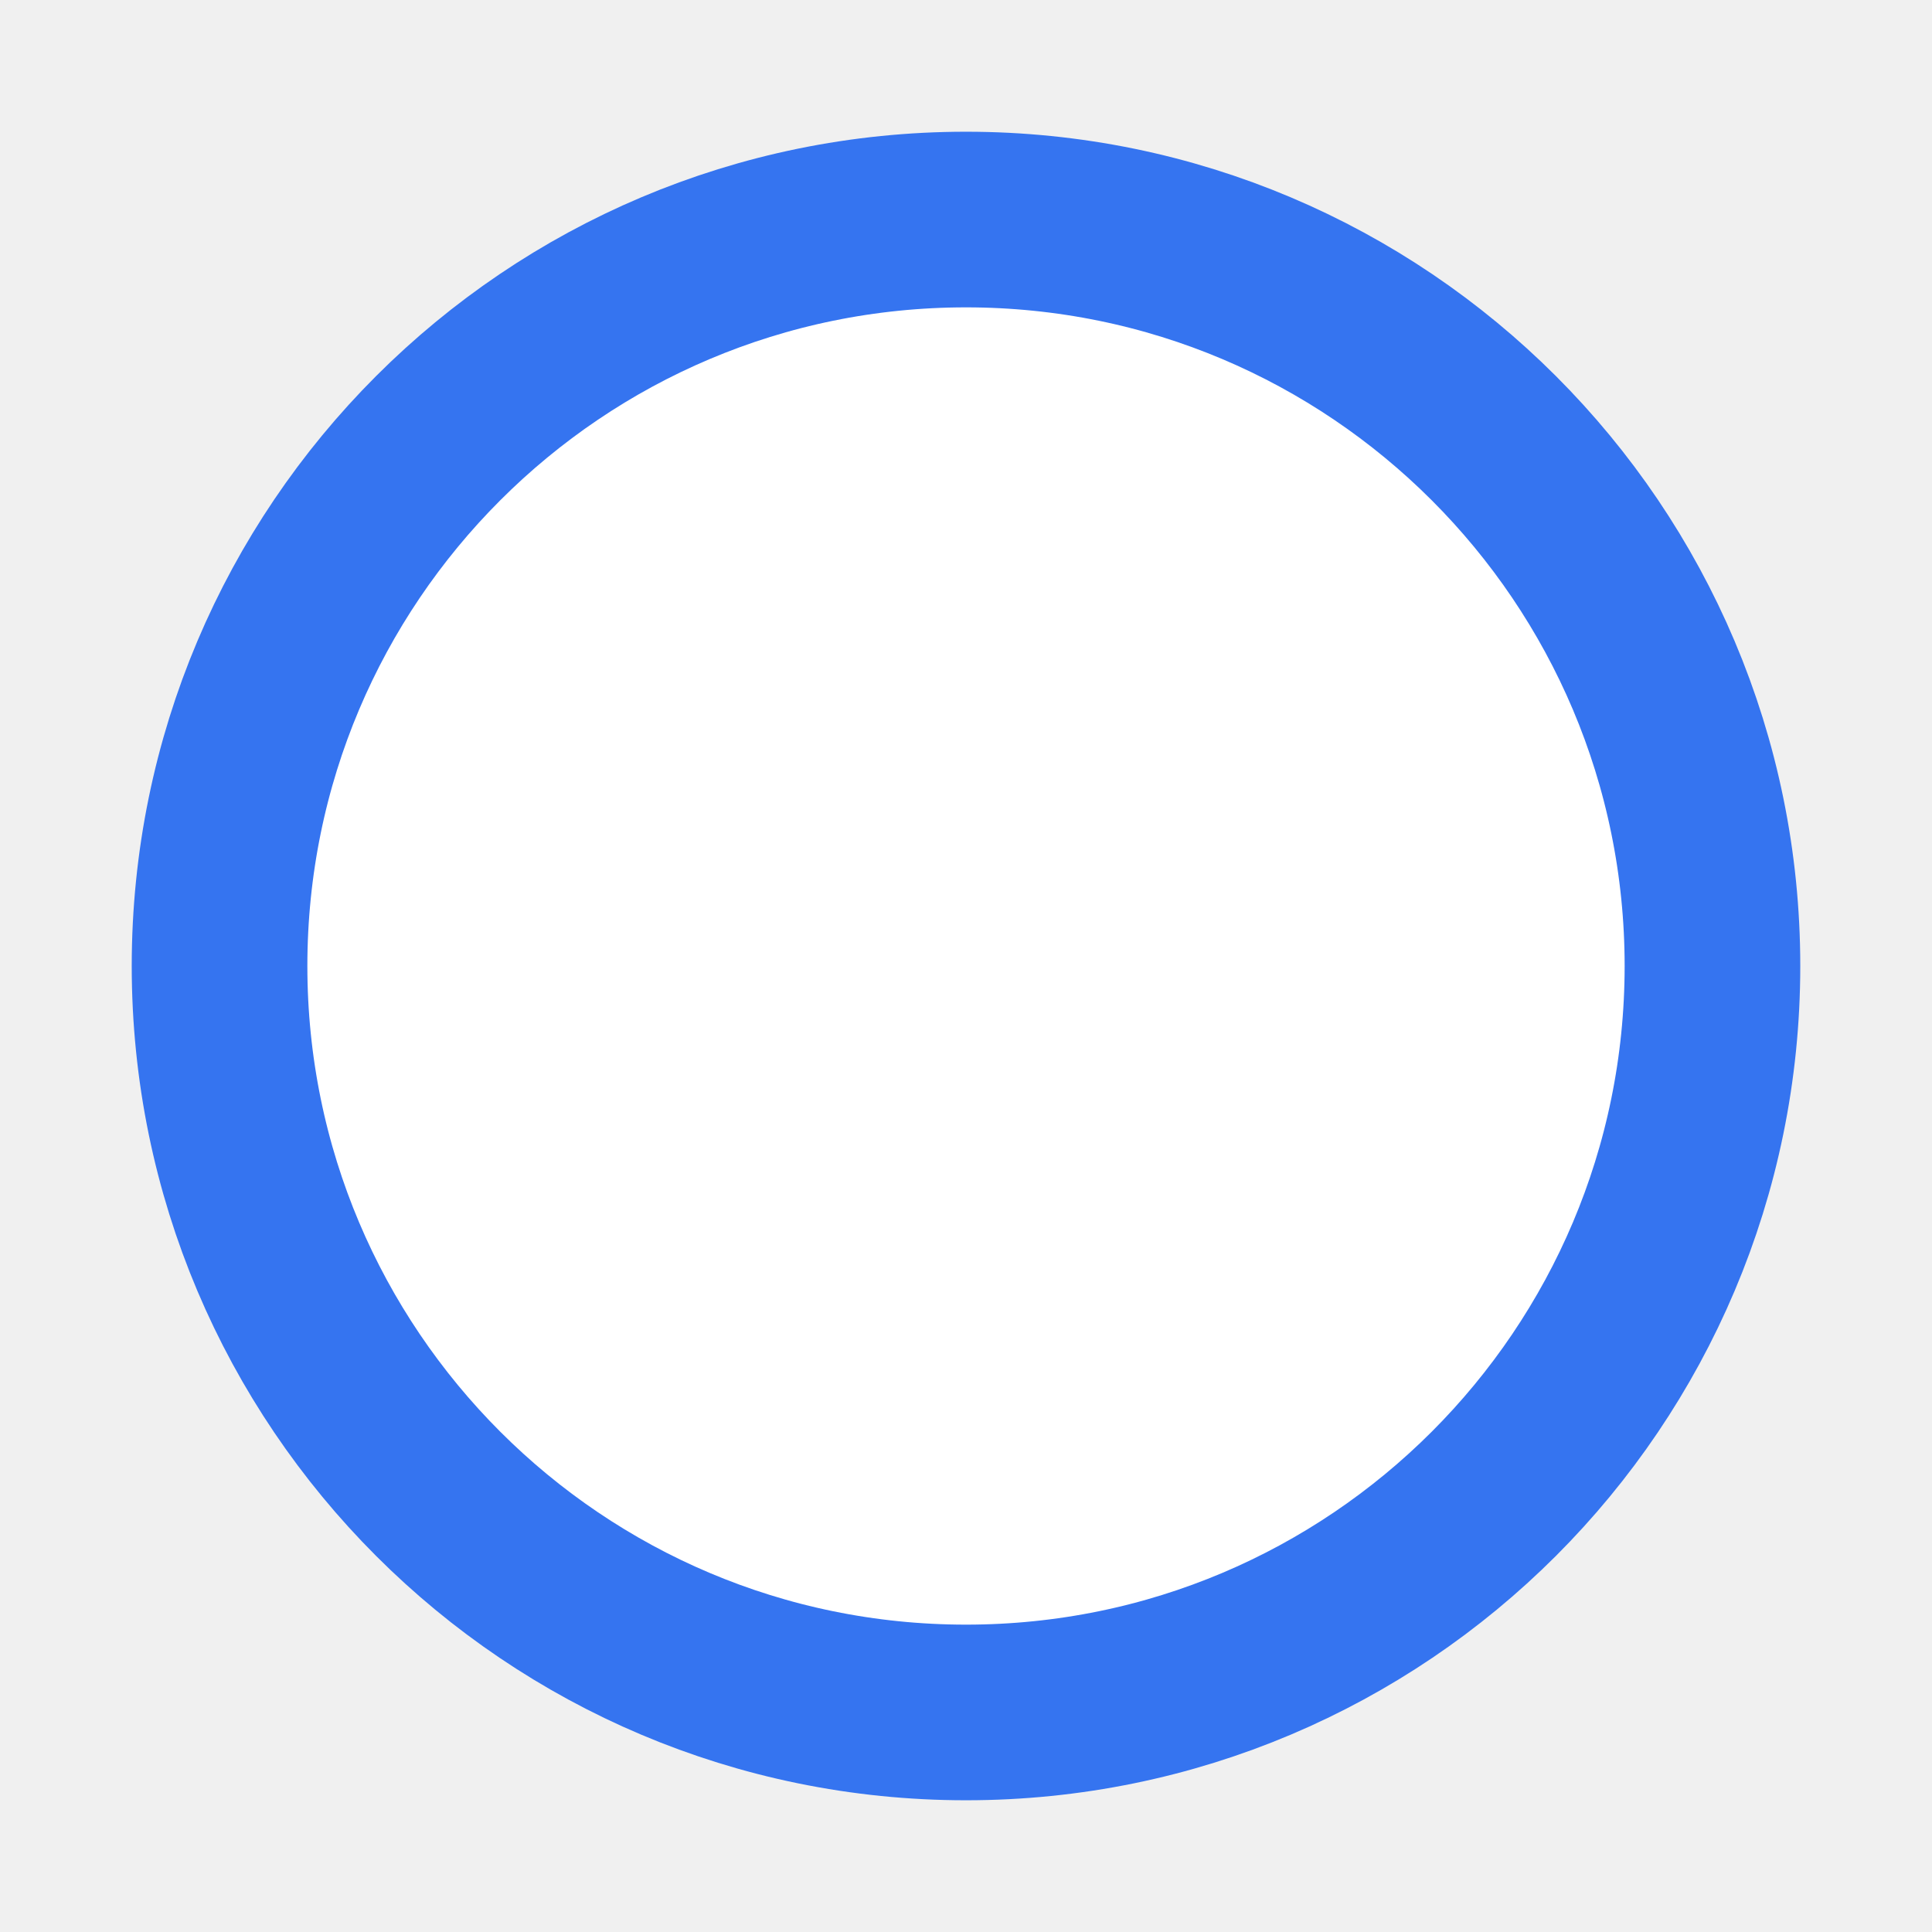
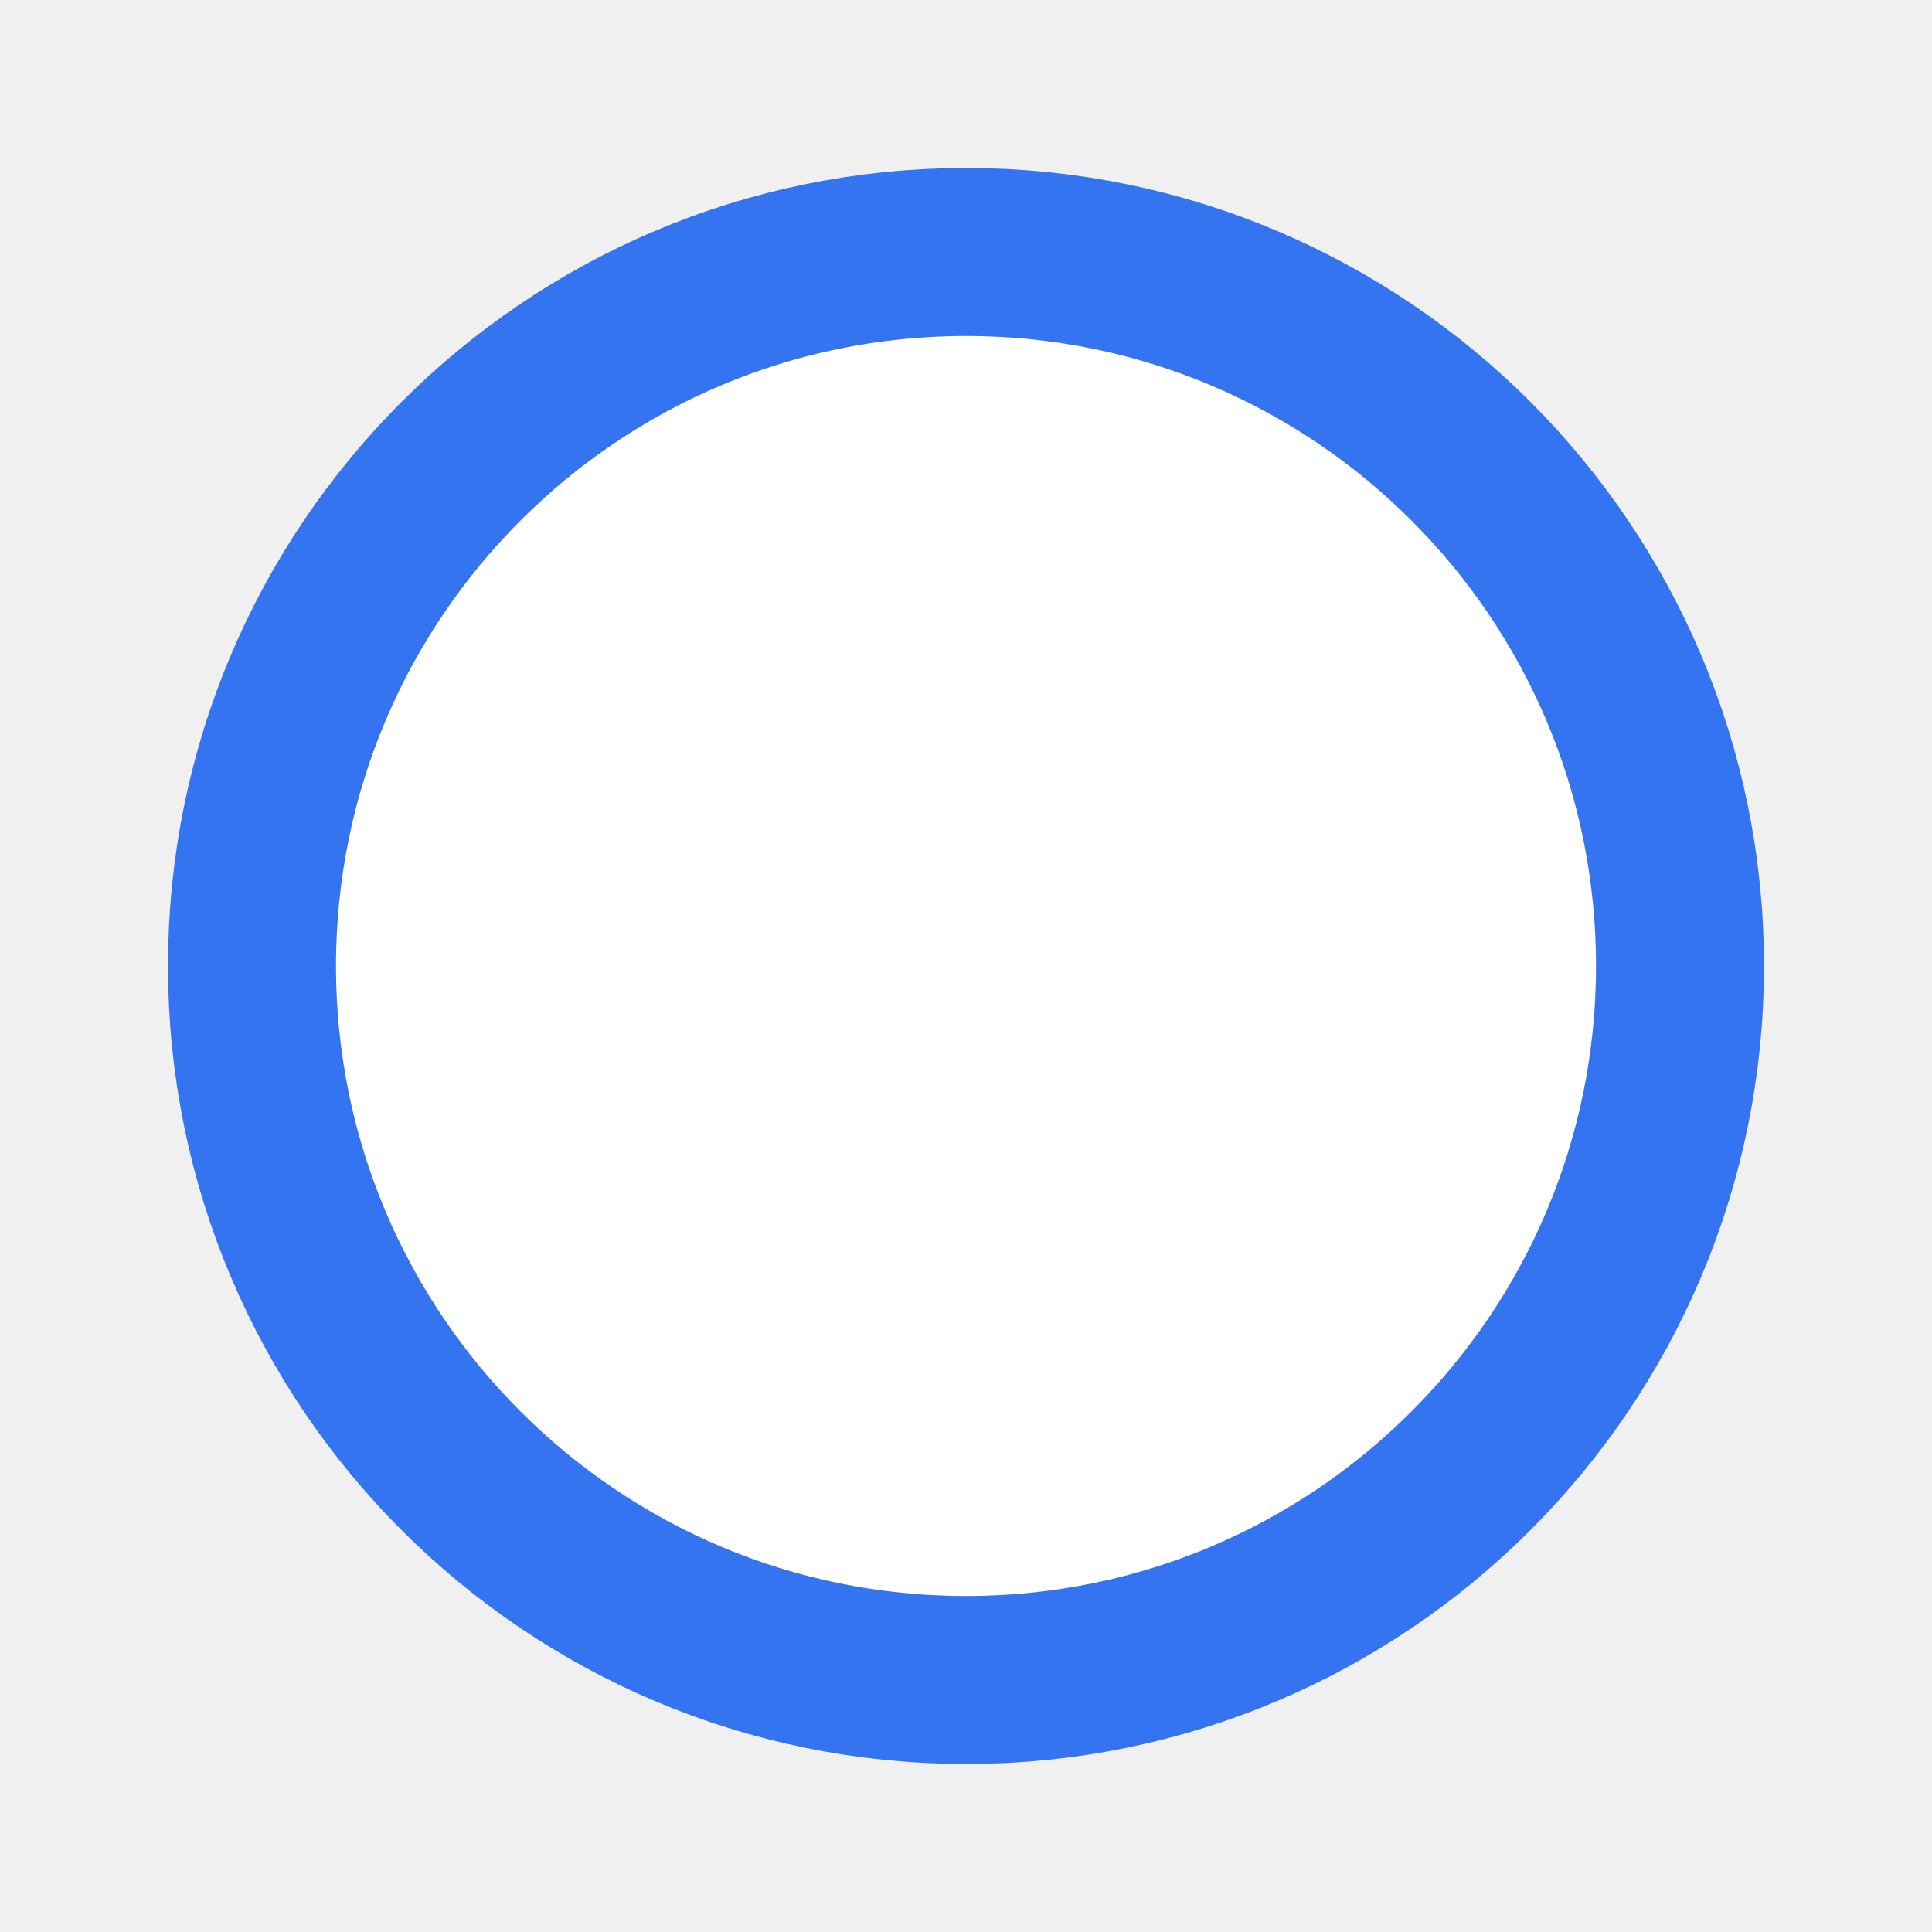
- <svg xmlns="http://www.w3.org/2000/svg" width="20" height="20" viewBox="1 1 22 22" fill="none">
+ <svg xmlns="http://www.w3.org/2000/svg" width="20" height="20" viewBox="0.5 0.5 23 23" fill="none">
  <circle id="Checkbox.Background.Default_Checkbox.Border.Selected" cx="12" cy="12" r="8.5" fill="#FFFFFF" stroke="#3574F0" stroke-width="2" />
</svg>
